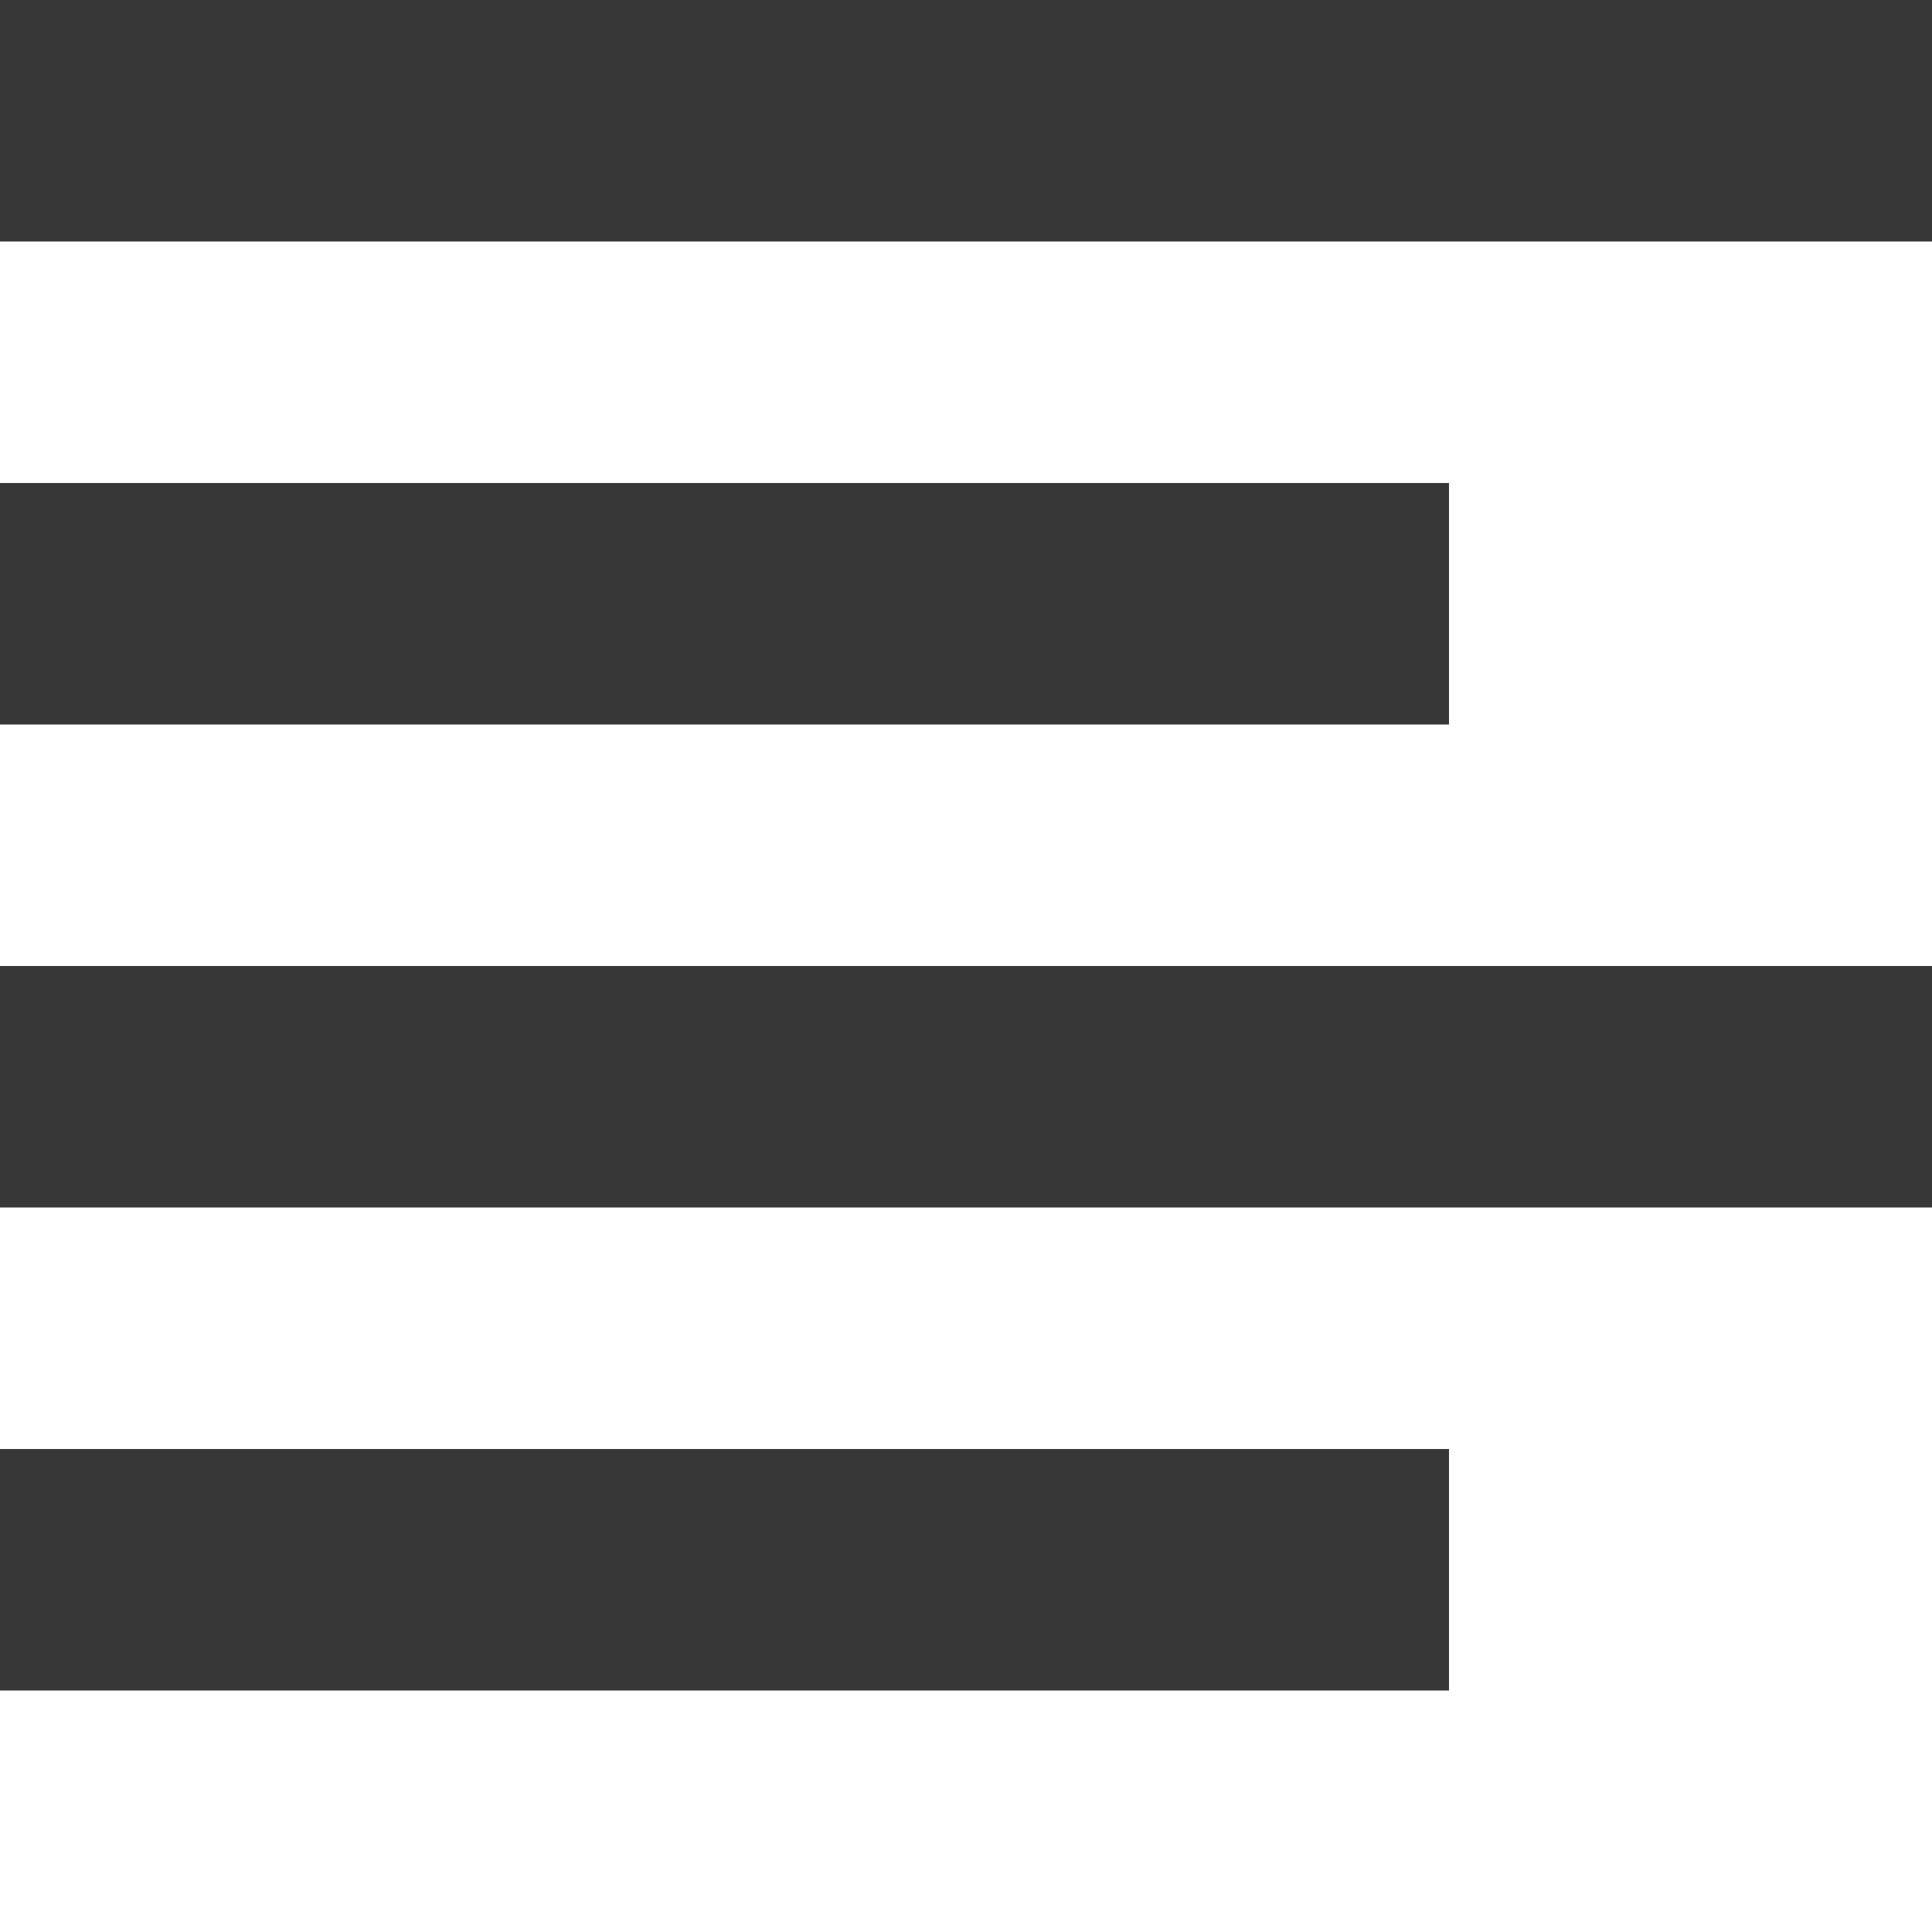
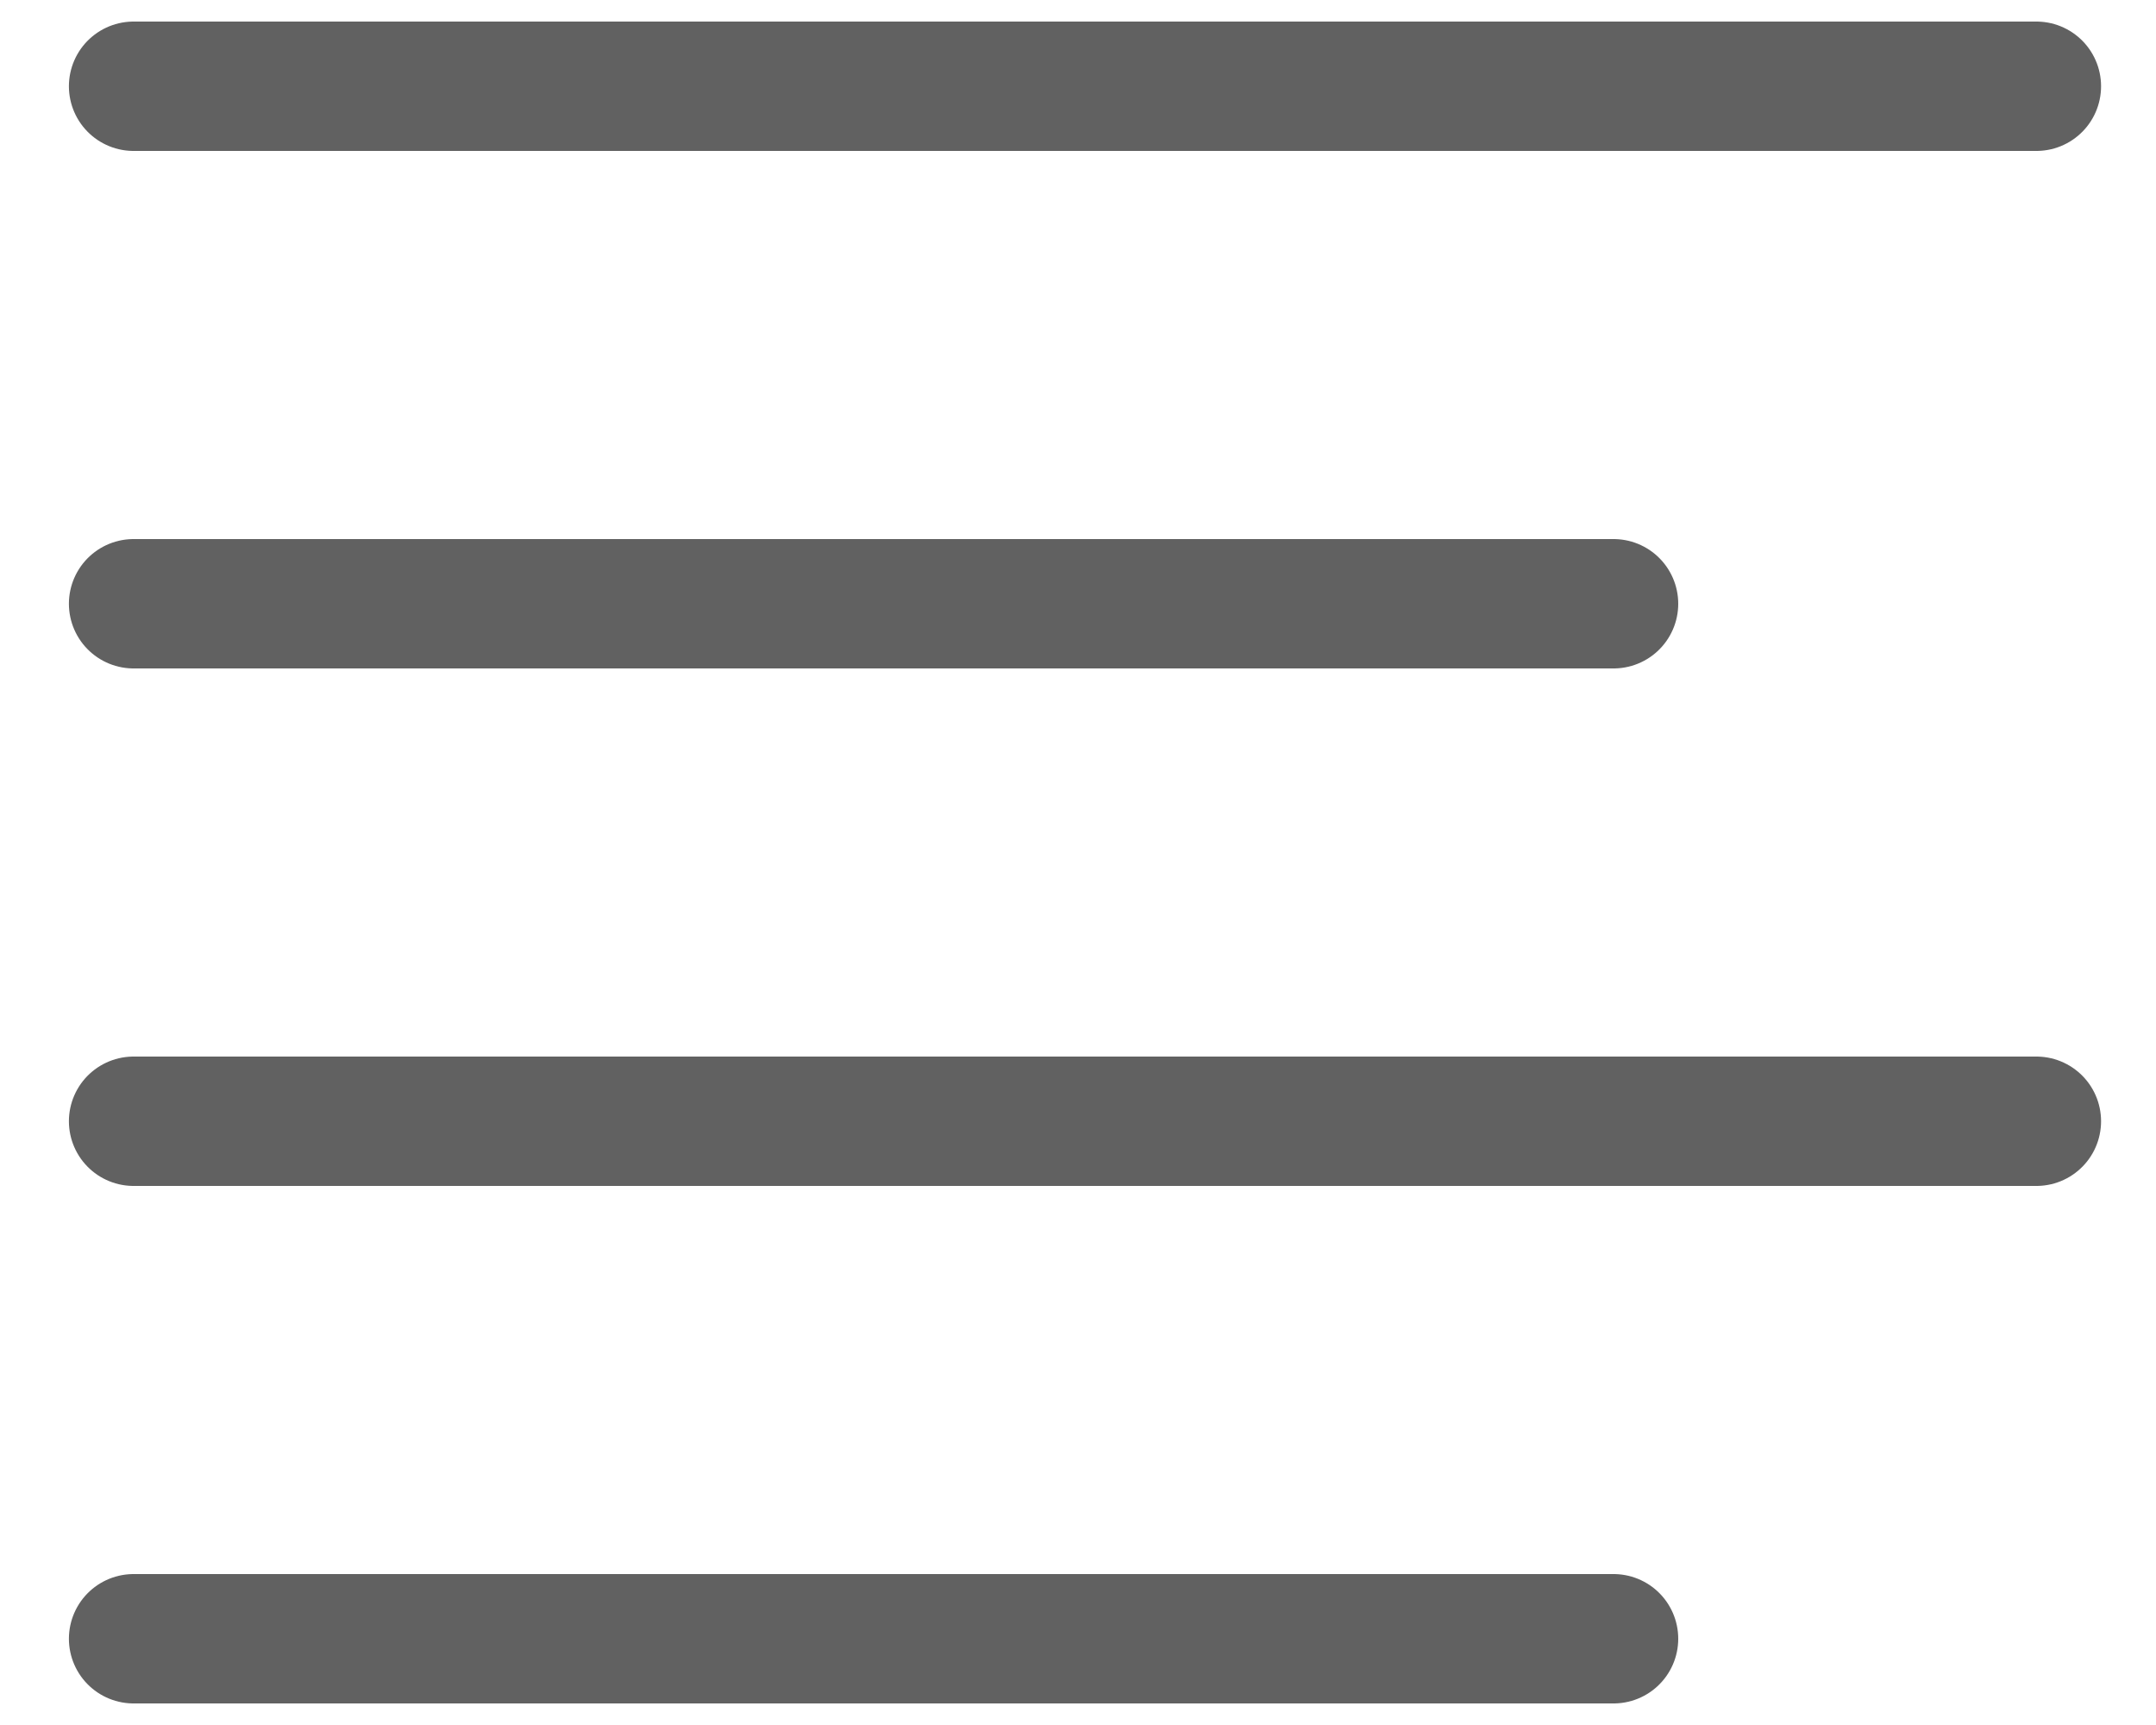
- <svg xmlns="http://www.w3.org/2000/svg" width="16" height="16" viewBox="0 0 16 16" fill="none">
-   <g id="align-left 1">
-     <path id="Vector" d="M0 0V2H16V0H0ZM0 4V6H12V4H0ZM0 8V10H16V8H0ZM0 12V14H12V12H0Z" fill="#373737" />
+ <svg xmlns="http://www.w3.org/2000/svg" width="25" height="20" viewBox="0 0 25 20" fill="none">
+   <g id="ð¦ icon &quot;align left&quot;">
+     <path id="Vector" d="M1.549 7H18.71" stroke="#616161" stroke-width="1.5" stroke-linecap="round" stroke-linejoin="round" />
+     <path id="Vector_2" d="M1.549 1H23.613" stroke="#616161" stroke-width="1.5" stroke-linecap="round" stroke-linejoin="round" />
+     <path id="Vector_3" d="M1.549 19H18.71" stroke="#616161" stroke-width="1.5" stroke-linecap="round" stroke-linejoin="round" />
+     <path id="Vector_4" d="M1.549 13H23.613" stroke="#616161" stroke-width="1.5" stroke-linecap="round" stroke-linejoin="round" />
  </g>
</svg>
